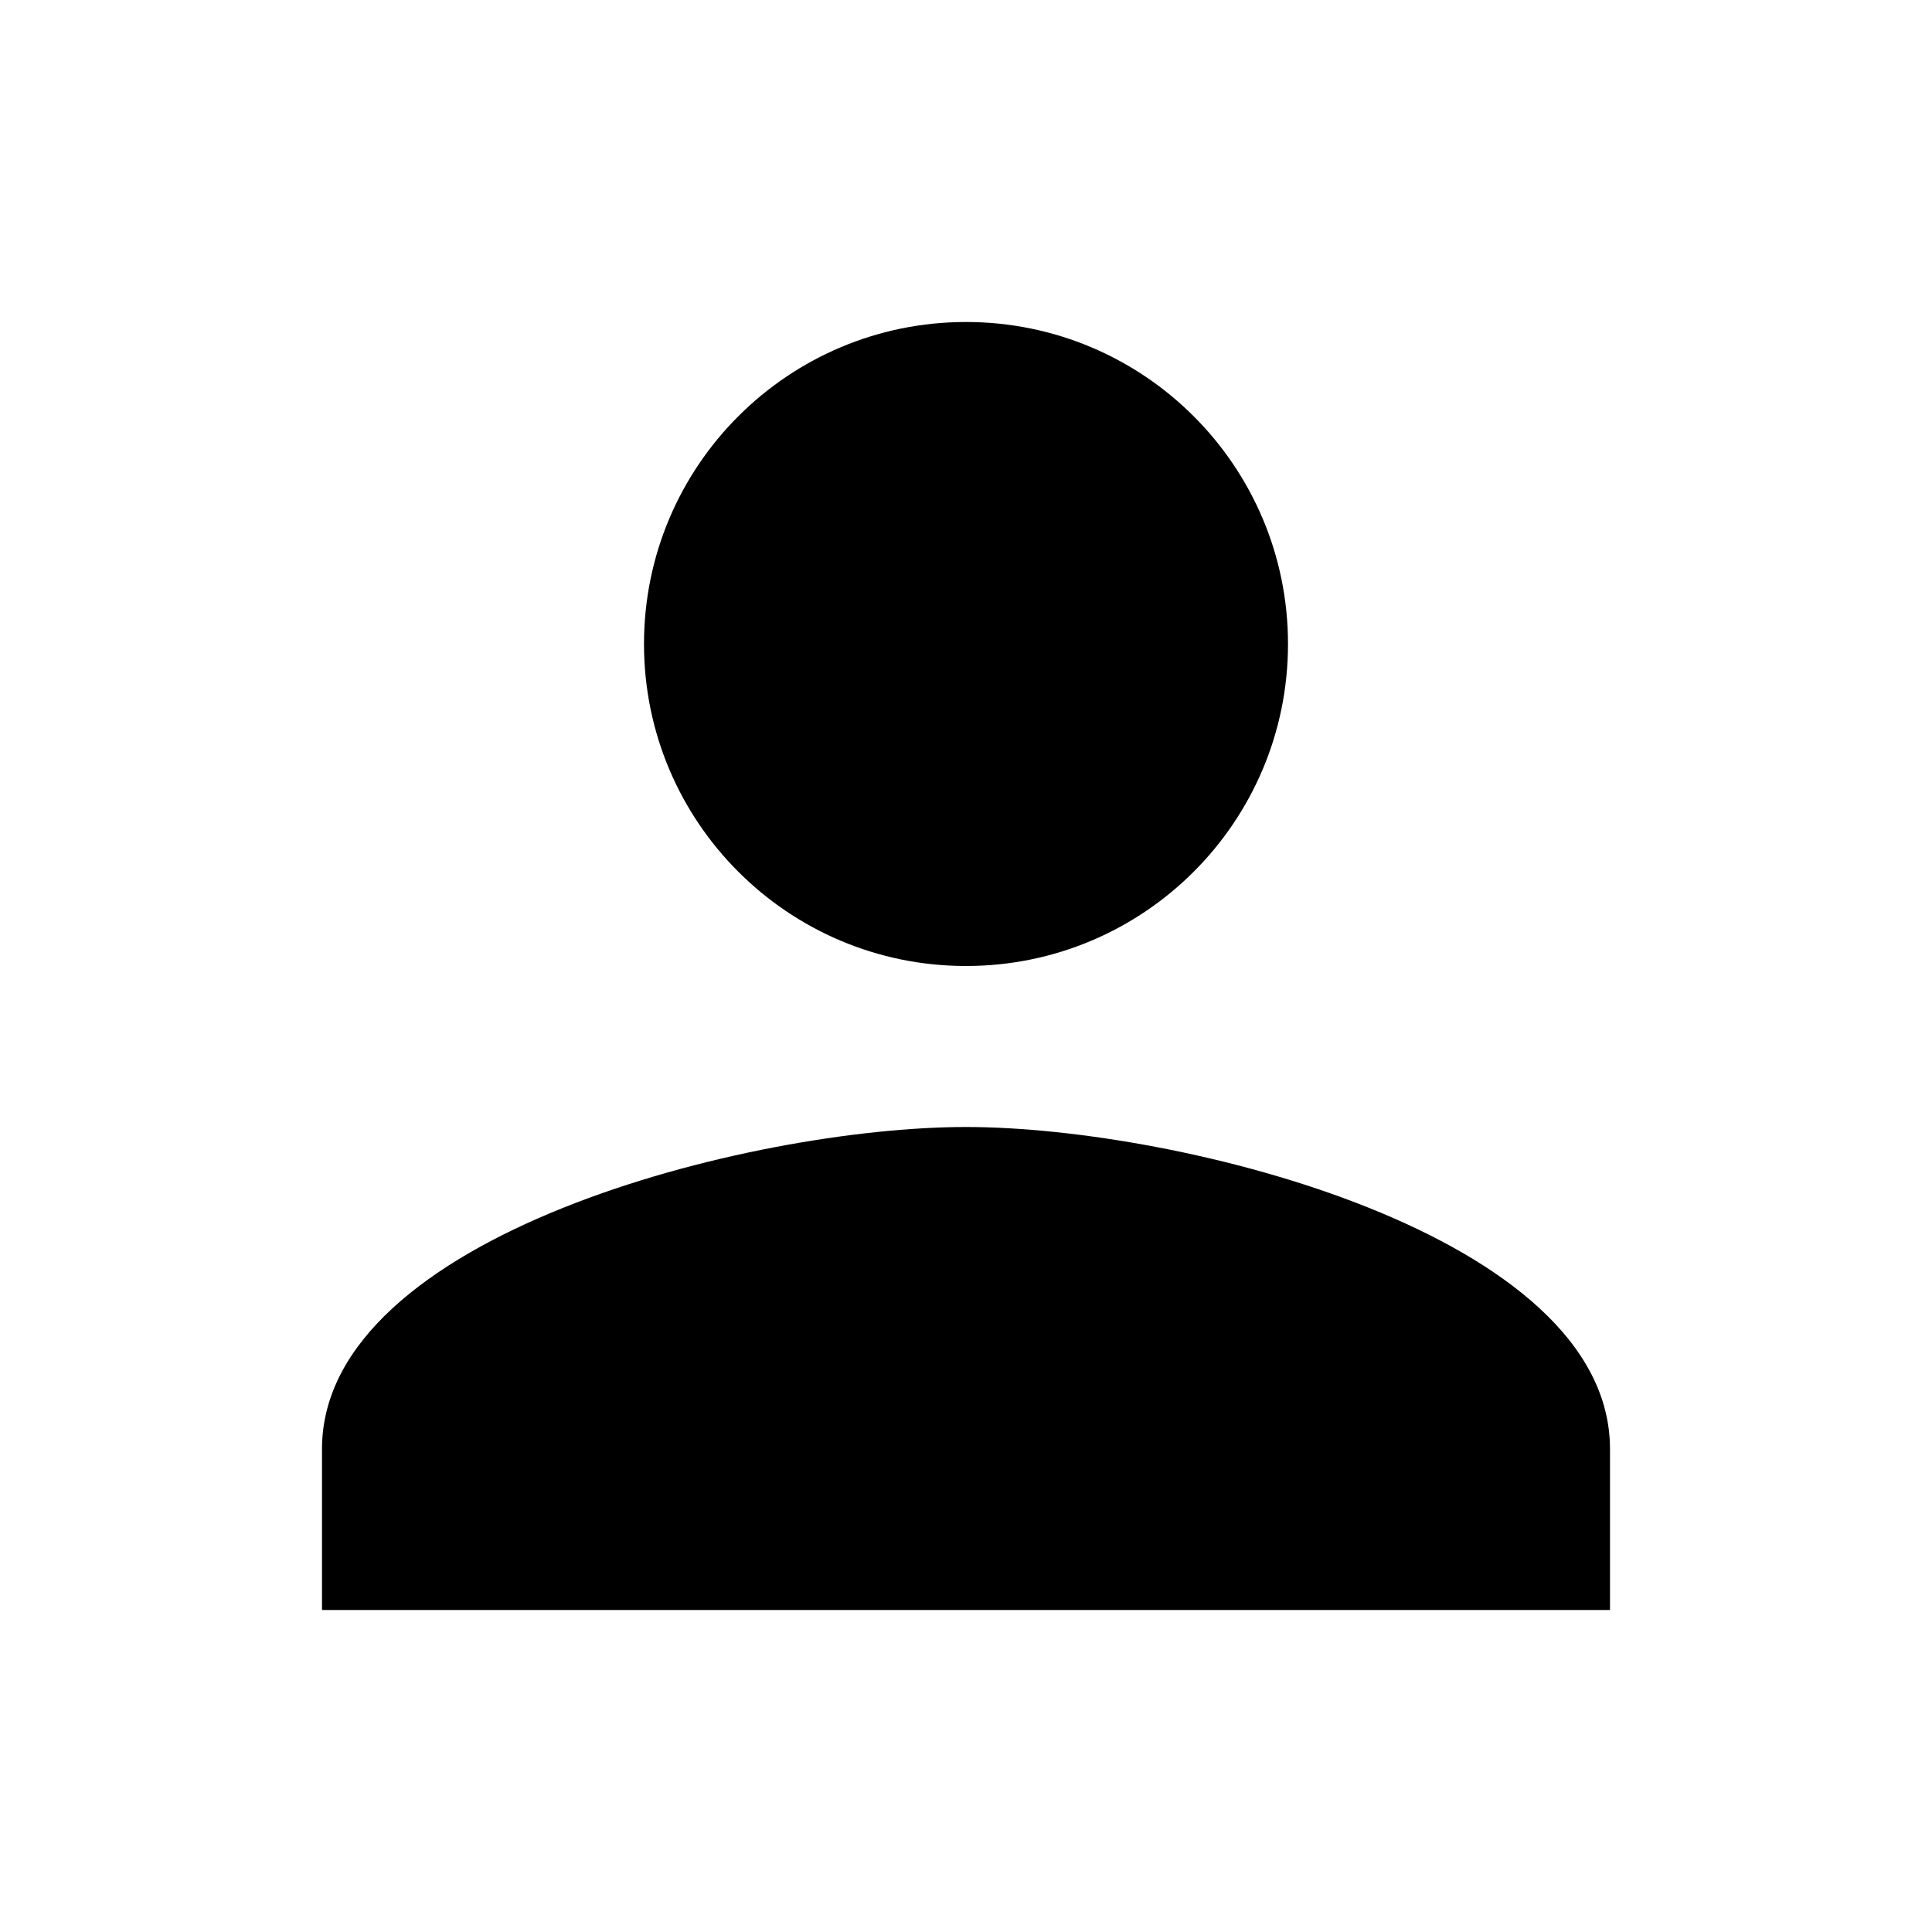
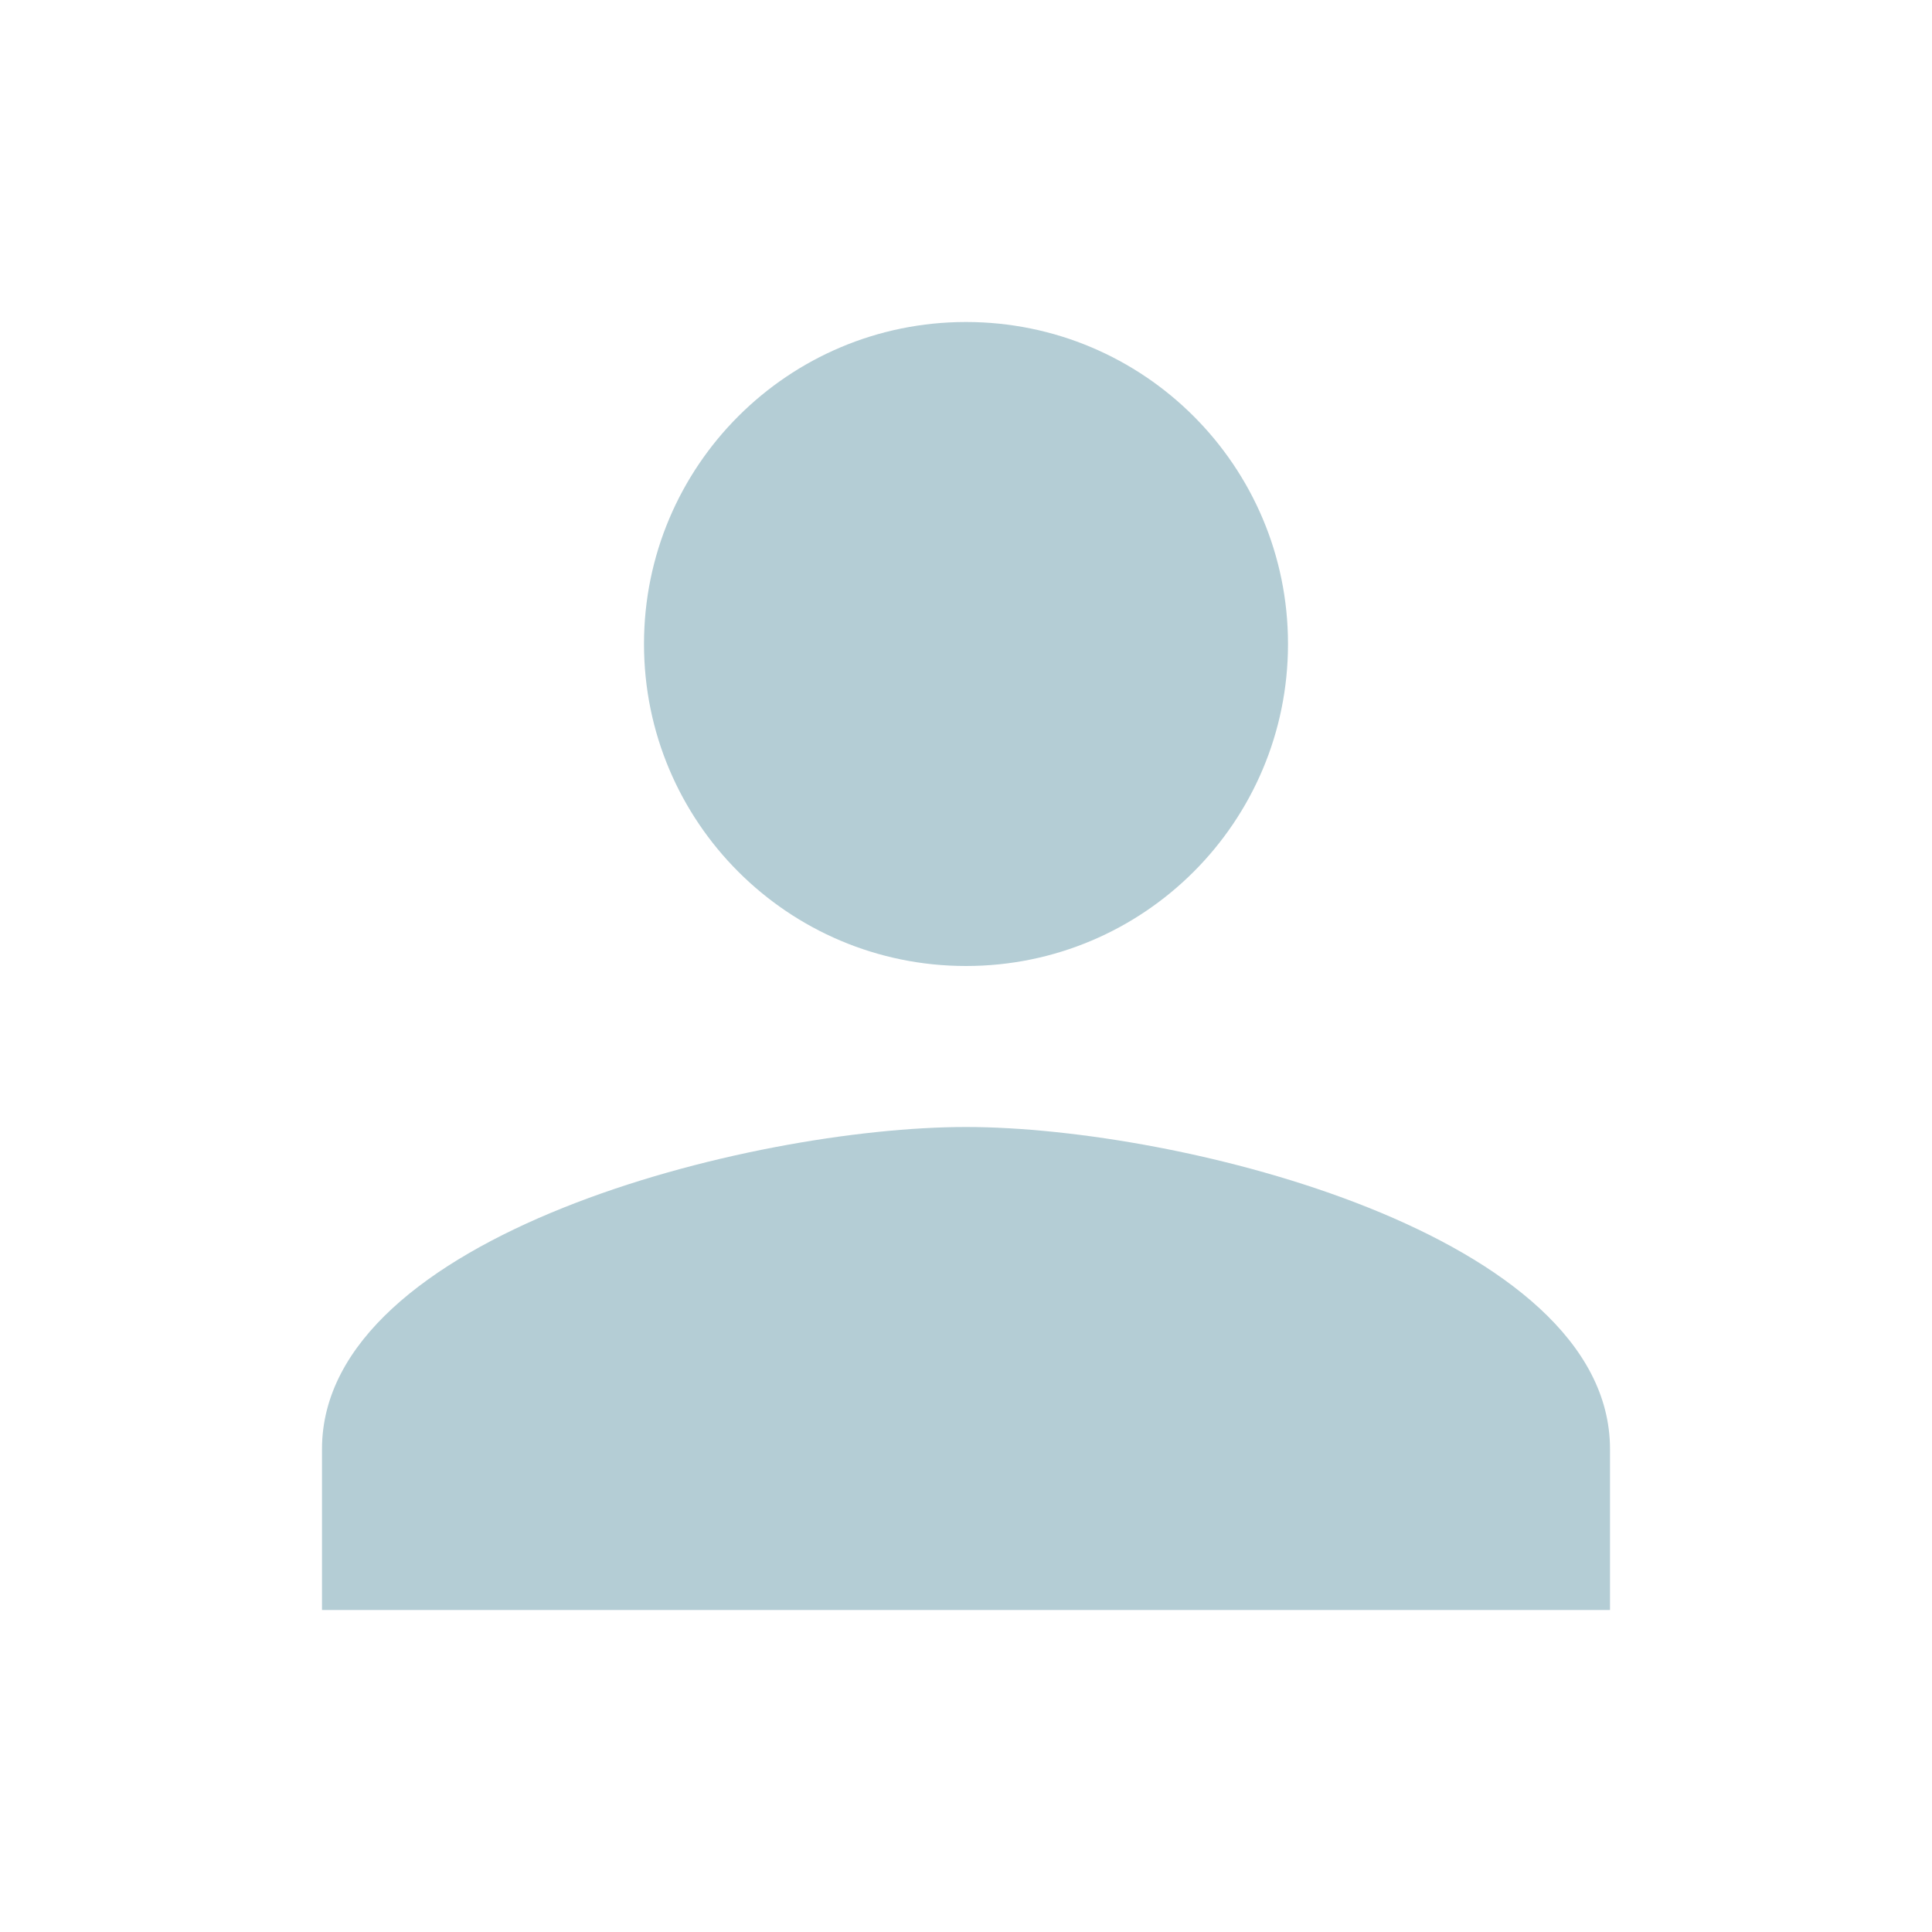
- <svg xmlns="http://www.w3.org/2000/svg" fill="#000000" width="800px" height="800px" viewBox="0 0 24 24">
+ <svg xmlns="http://www.w3.org/2000/svg" fill="#b4cdd5" width="800px" height="800px" viewBox="0 0 24 24">
  <path d="M12 12c2.21 0 4-1.79 4-4s-1.79-4-4-4-4 1.79-4 4 1.79 4 4 4zm0 2c-2.67 0-8 1.34-8 4v2h16v-2c0-2.66-5.33-4-8-4z" />
</svg>
